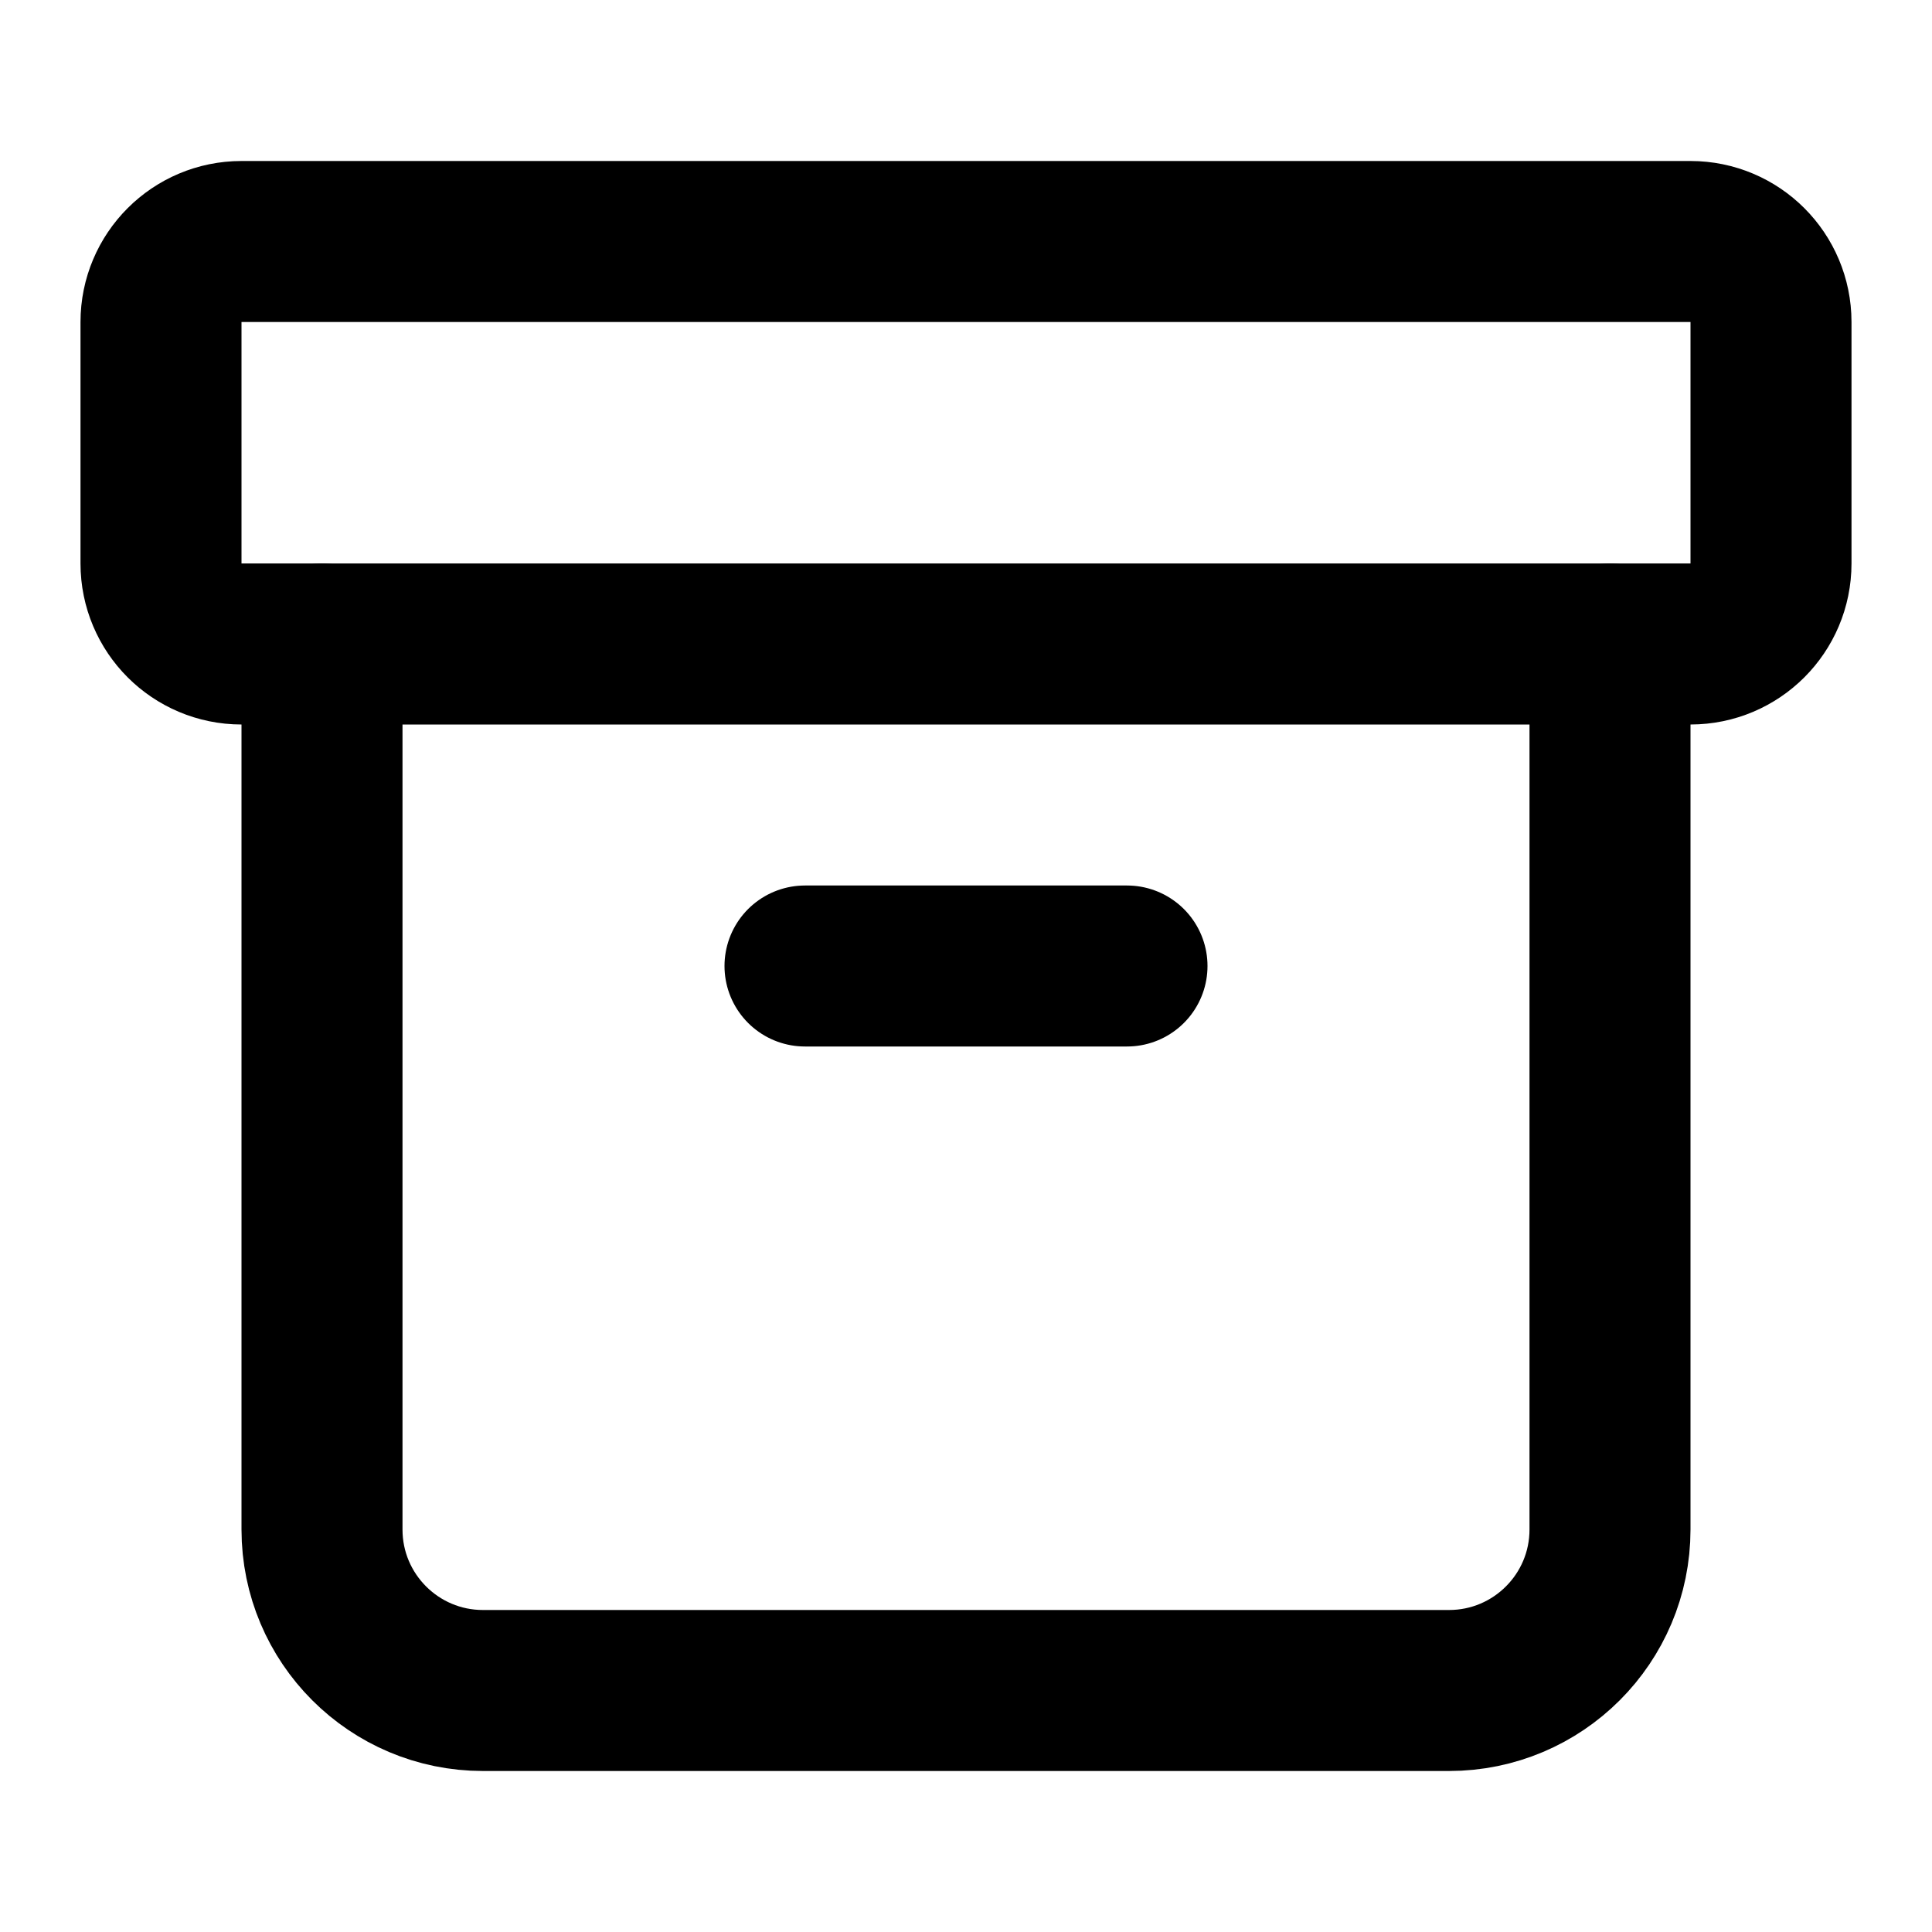
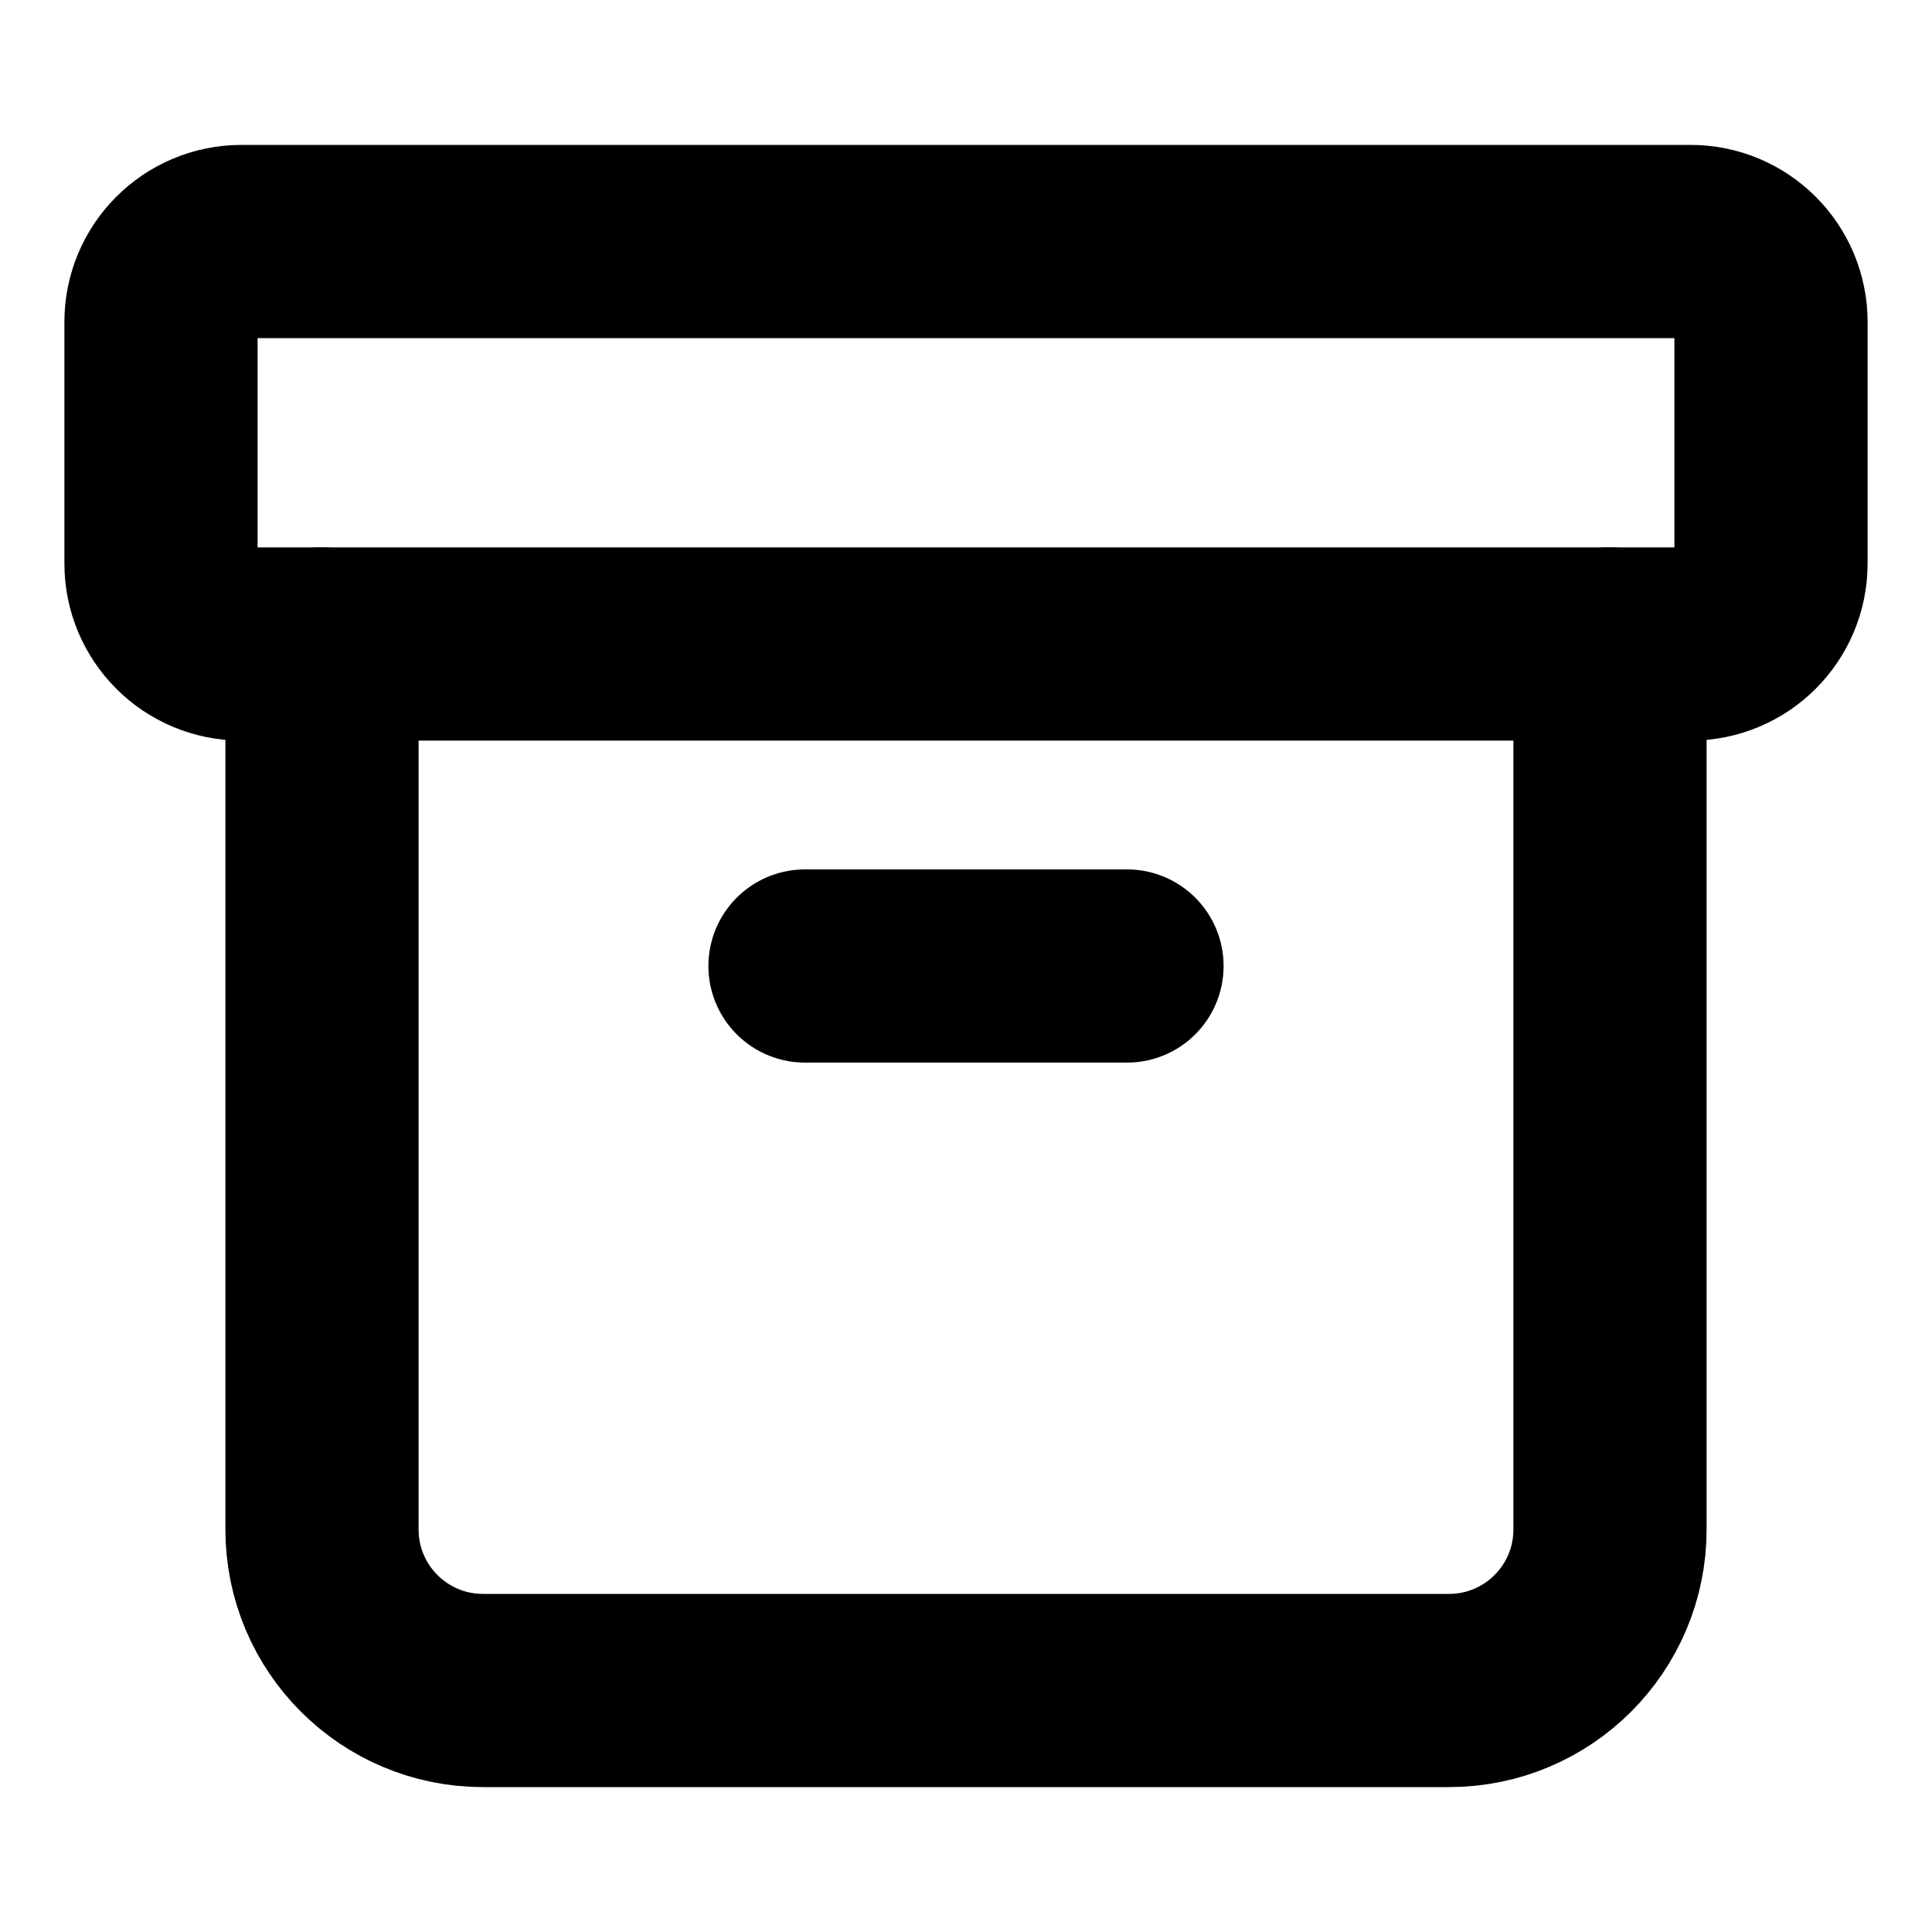
- <svg xmlns="http://www.w3.org/2000/svg" width="24" height="24" viewBox="0 0 24 24" fill="none" stroke="currentColor" stroke-width="2" stroke-linecap="round" stroke-linejoin="round" class="lucide lucide-archive-icon lucide-archive">
+ <svg xmlns="http://www.w3.org/2000/svg" width="24" height="24" viewBox="0 0 24 24" fill="none" stroke="currentColor" stroke-width="2.4" stroke-linecap="round" stroke-linejoin="round" class="lucide lucide-archive-icon lucide-archive">
  <rect width="20" height="5" x="2" y="3" rx="1" />
  <path d="M4 8v11a2 2 0 0 0 2 2h12a2 2 0 0 0 2-2V8" />
  <path d="M10 12h4" />
</svg>
